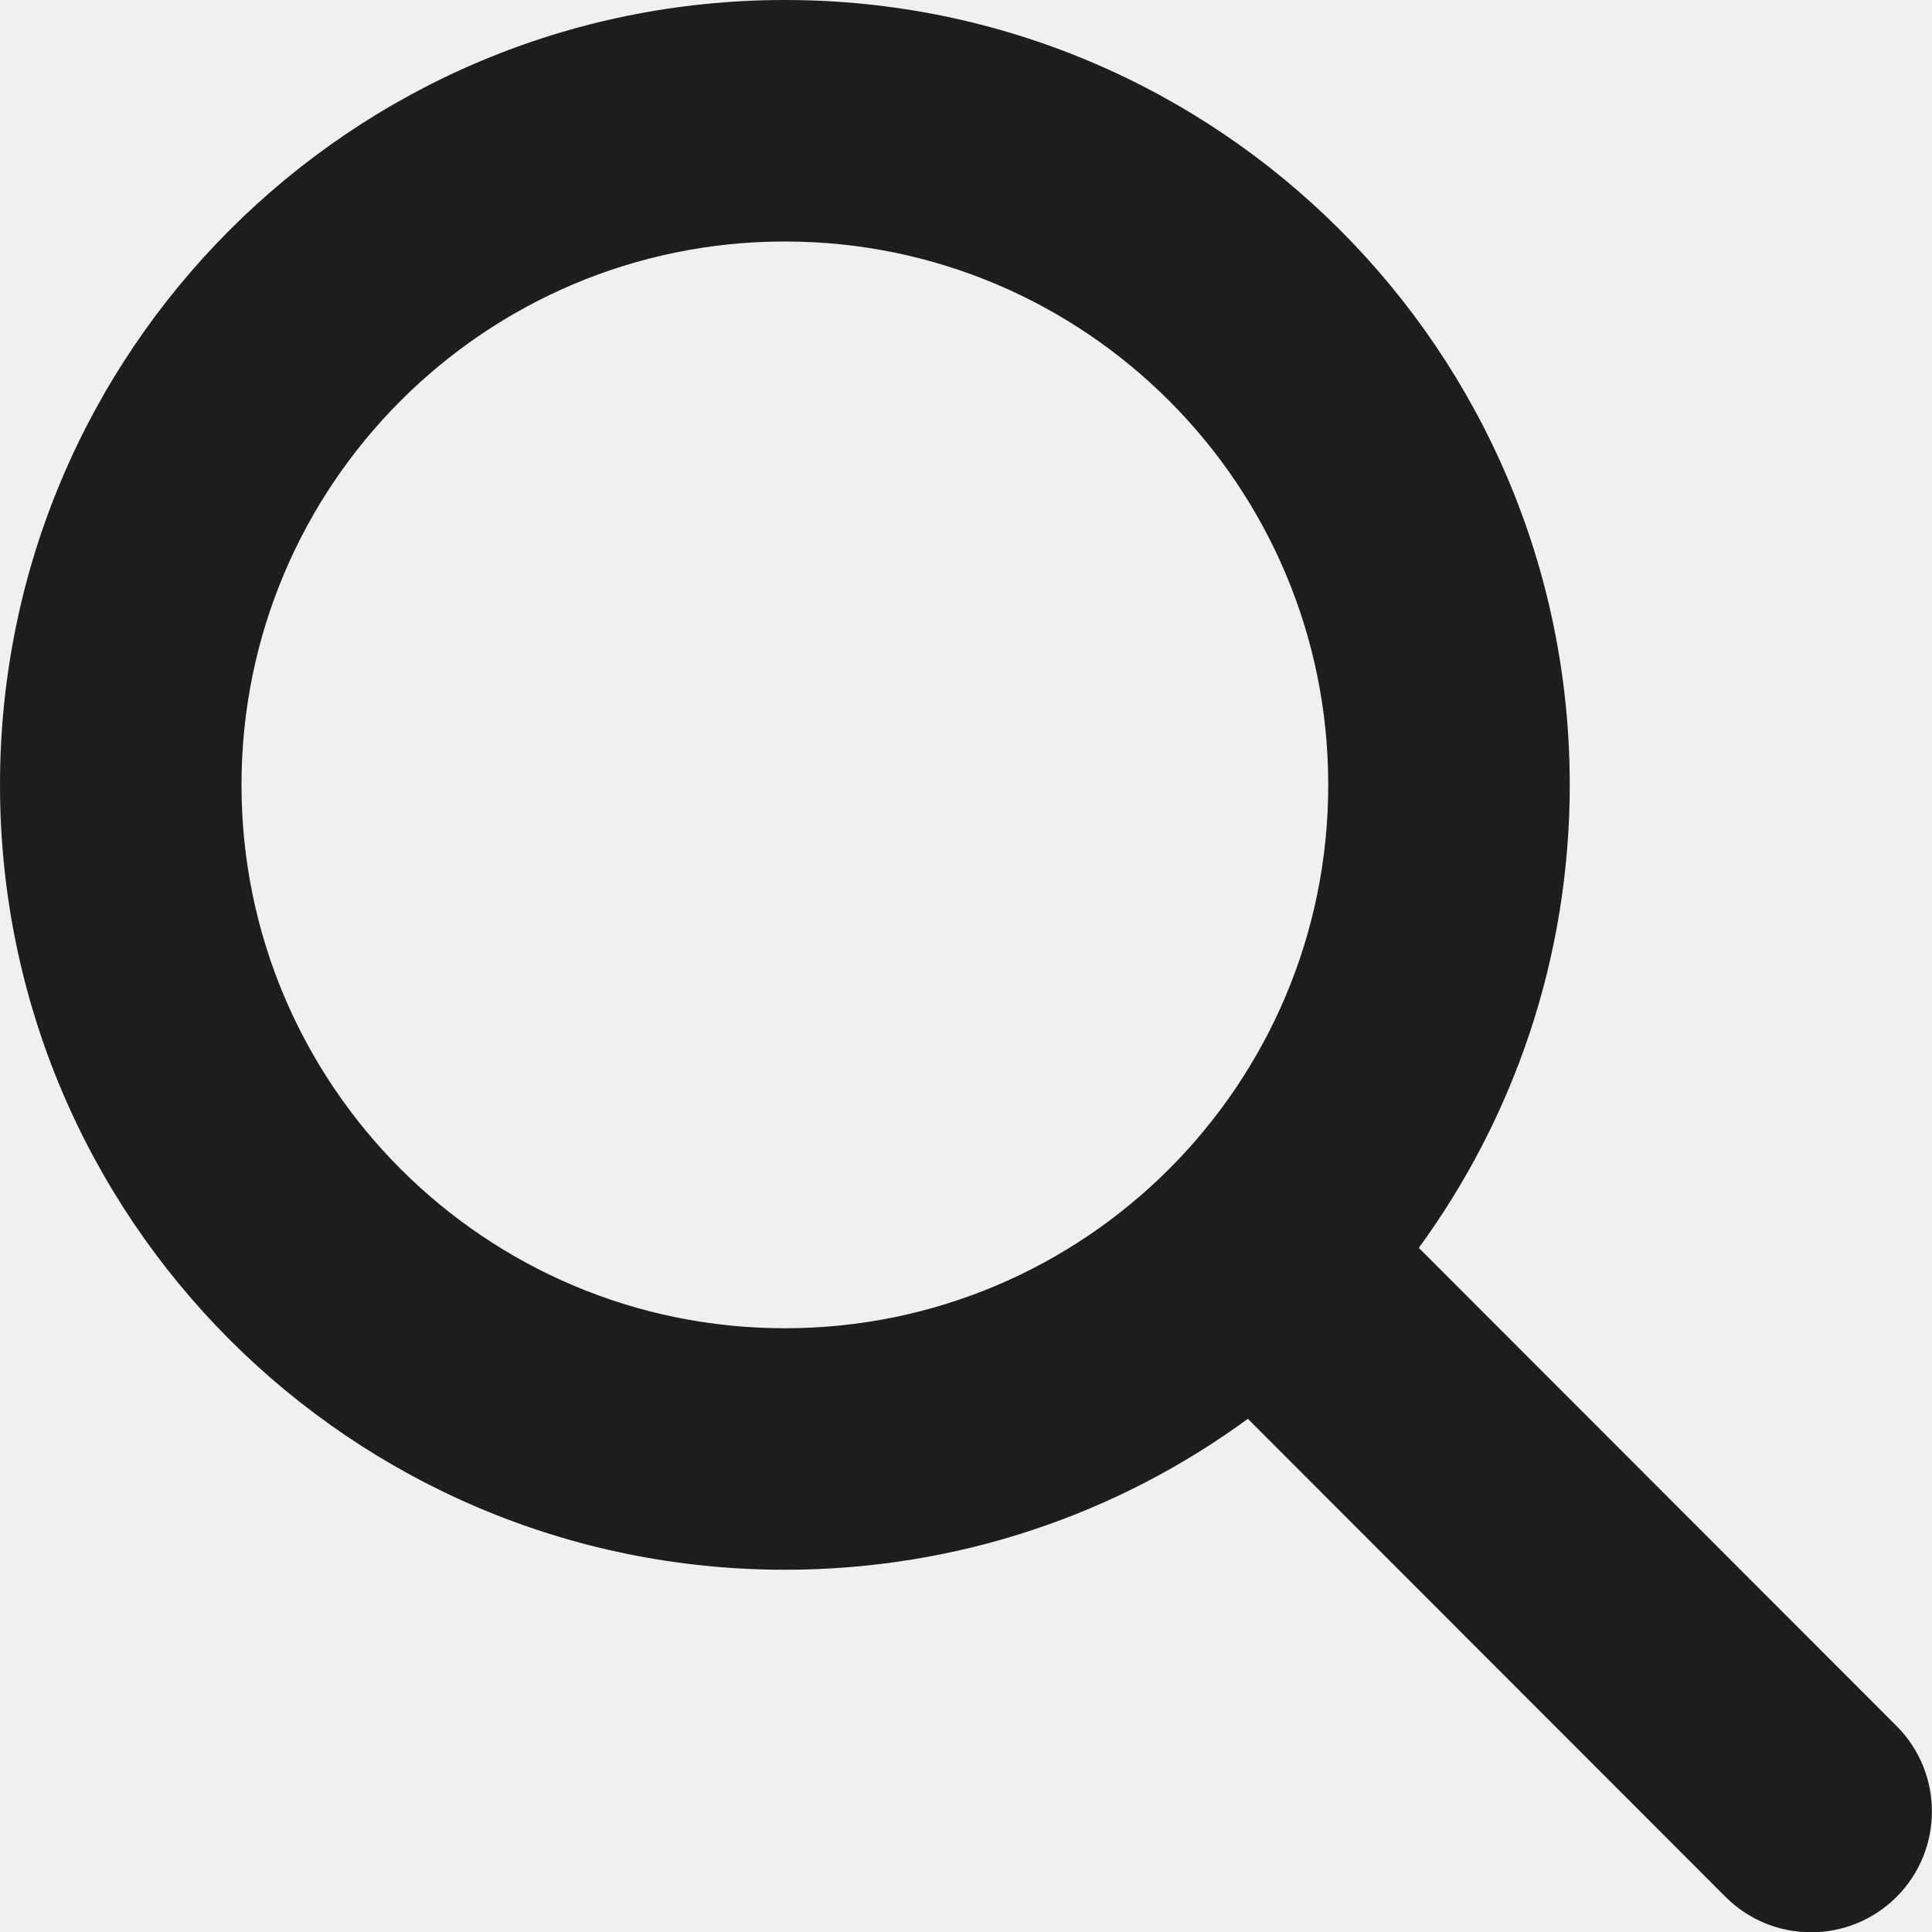
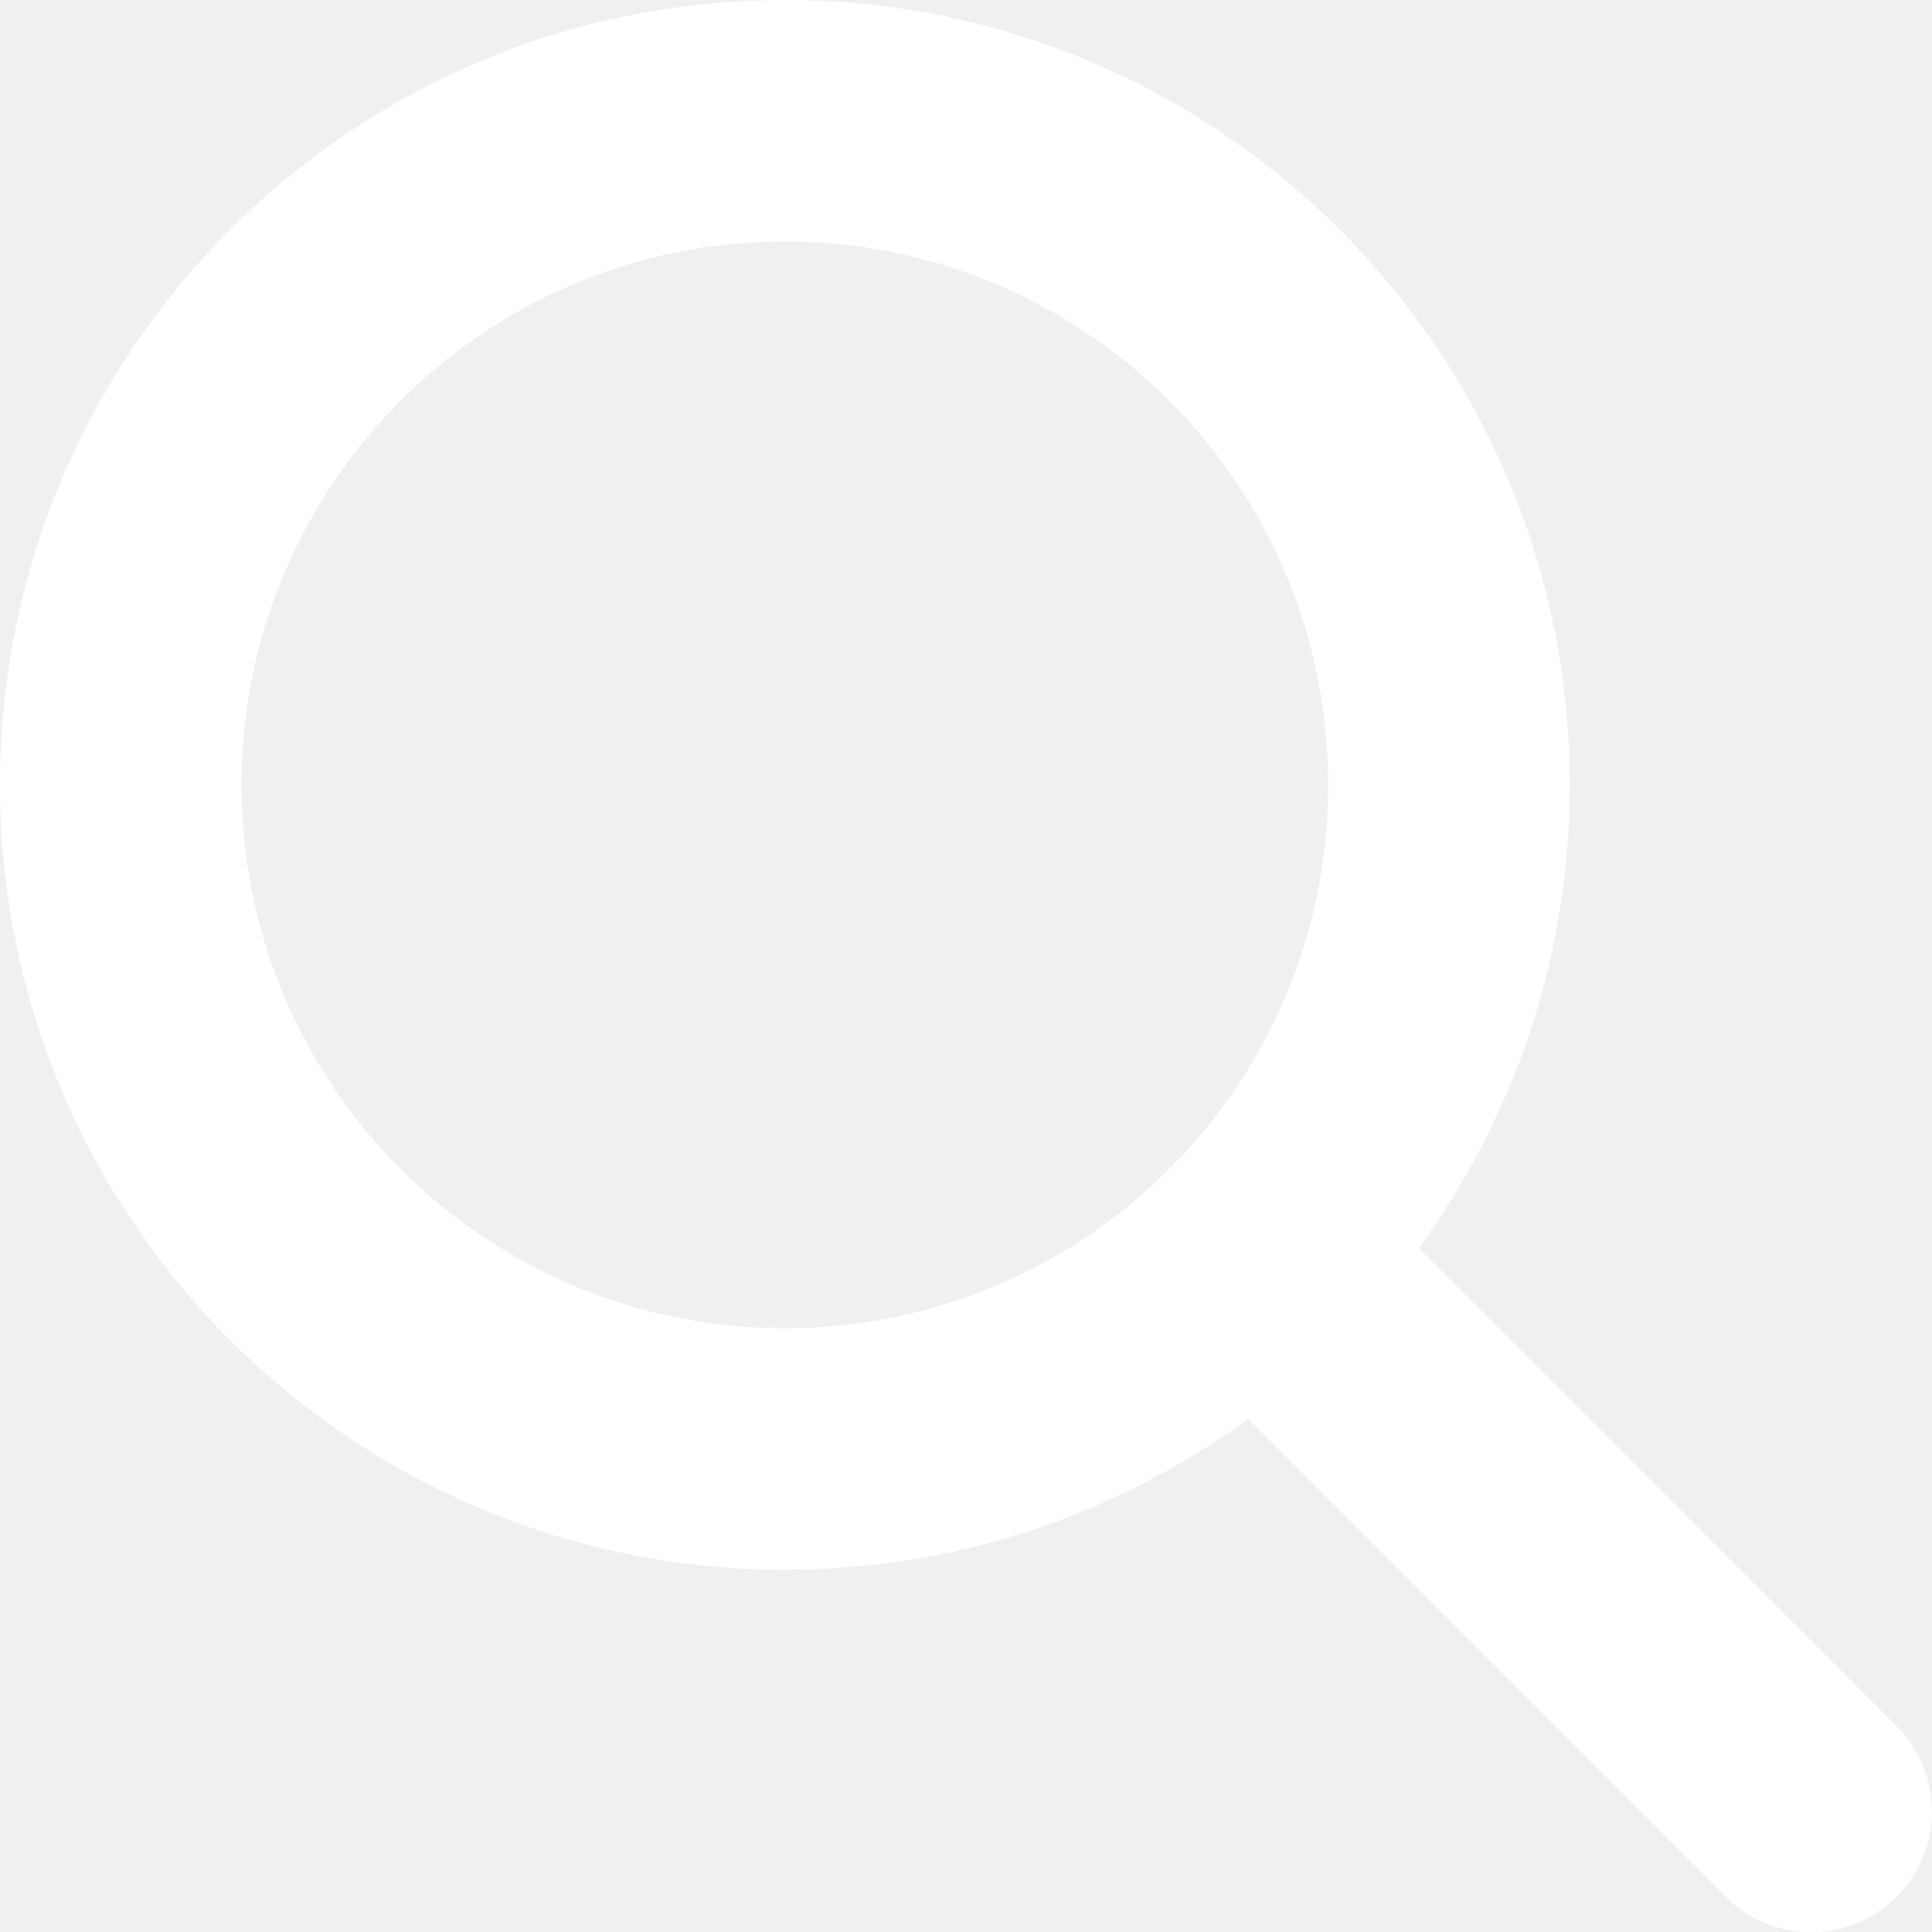
- <svg xmlns="http://www.w3.org/2000/svg" version="1.1" id="Capa_1" x="0px" y="0px" viewBox="0 0 512 512" style="enable-background:new 0 0 512 512;" xml:space="preserve">
-   <style type="text/css">
- 	.st0{fill:#1D1D1B;}
- </style>
-   <path class="st0" d="M416,208c0,45.9-14.9,88.3-40,122.7l126.6,126.7c12.5,12.5,12.5,32.8,0,45.3c-12.5,12.5-32.8,12.5-45.3,0  L330.7,376c-34.4,25.2-76.8,40-122.7,40C93.1,416,0,322.9,0,208S93.1,0,208,0S416,93.1,416,208z M208,352c79.5,0,144-64.5,144-144  S287.5,64,208,64S64,128.5,64,208S128.5,352,208,352z" />
+ <svg xmlns="http://www.w3.org/2000/svg" width="100%" height="100%" viewBox="0 0 512 512" version="1.1" xml:space="preserve" style="fill-rule:evenodd;clip-rule:evenodd;stroke-linejoin:round;stroke-miterlimit:2;">
+   <path d="M416,208c0,45.9 -14.9,88.3 -40,122.7l126.6,126.7c12.5,12.5 12.5,32.8 0,45.3c-12.5,12.5 -32.8,12.5 -45.3,0l-126.6,-126.7c-34.4,25.2 -76.8,40 -122.7,40c-114.9,0 -208,-93.1 -208,-208c0,-114.9 93.1,-208 208,-208c114.9,0 208,93.1 208,208Zm-208,144c79.5,0 144,-64.5 144,-144c0,-79.5 -64.5,-144 -144,-144c-79.5,0 -144,64.5 -144,144c0,79.5 64.5,144 144,144Z" style="fill:#fff;fill-rule:nonzero;" />
</svg>
